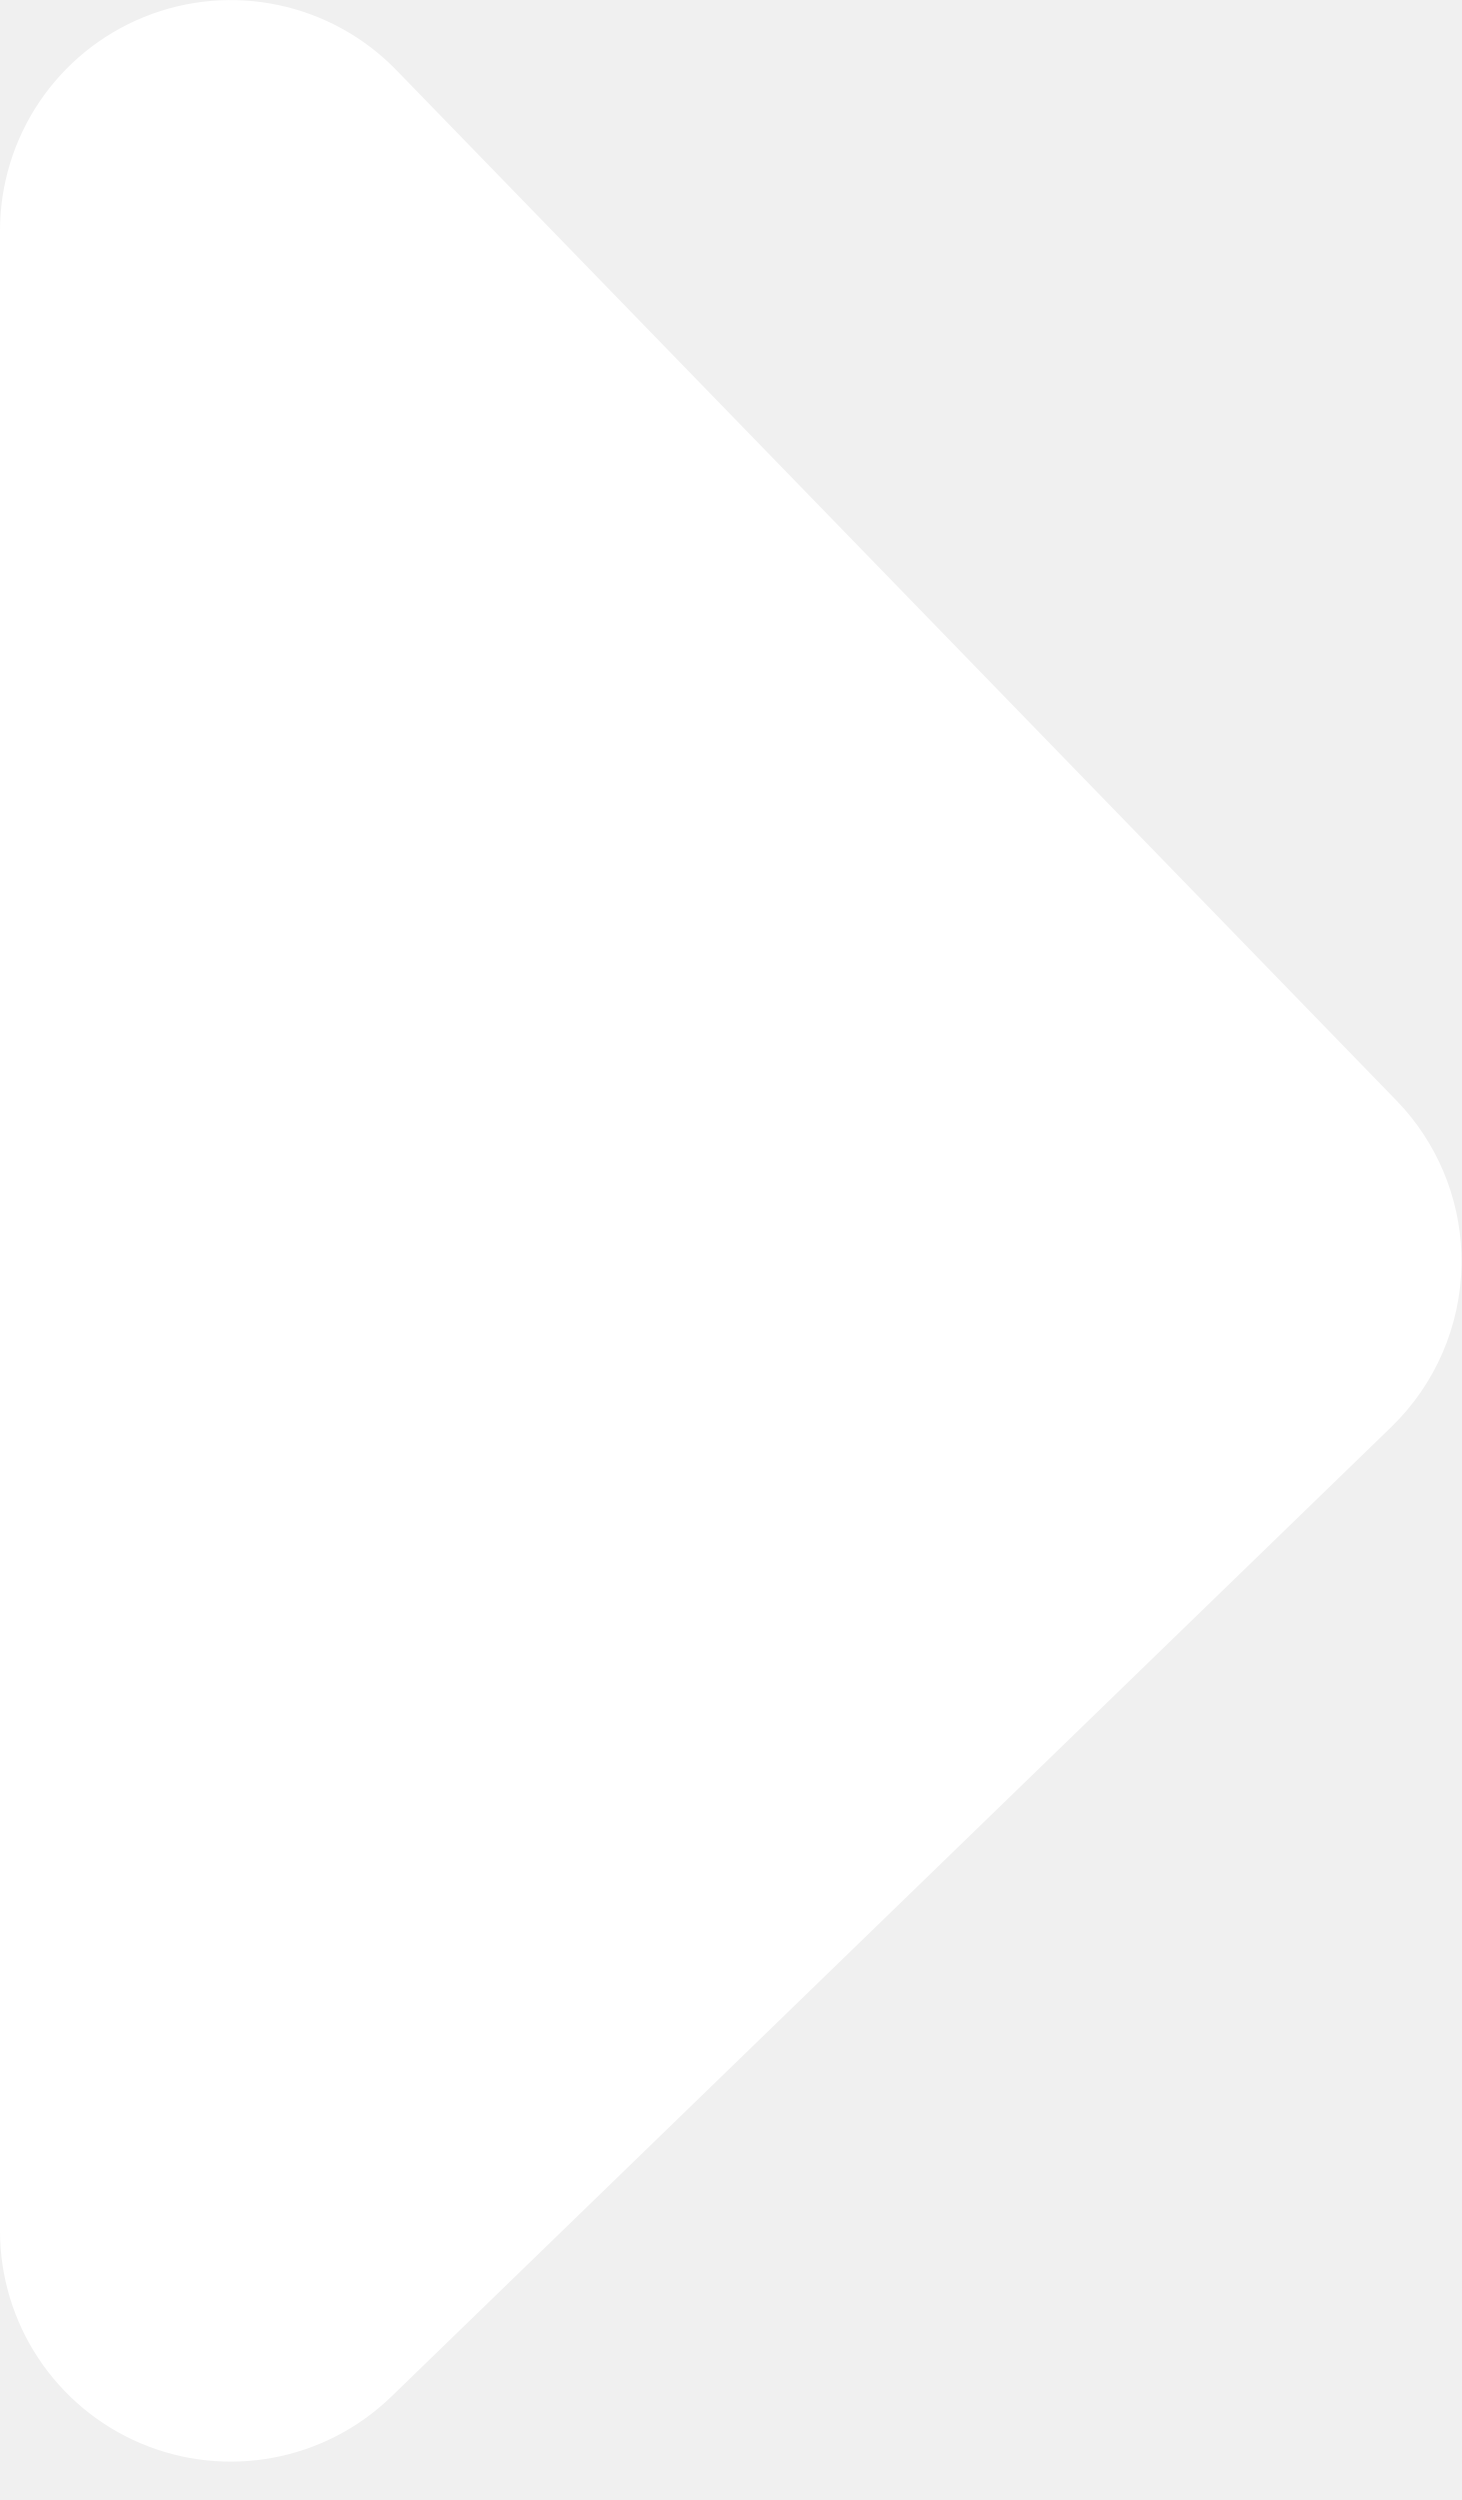
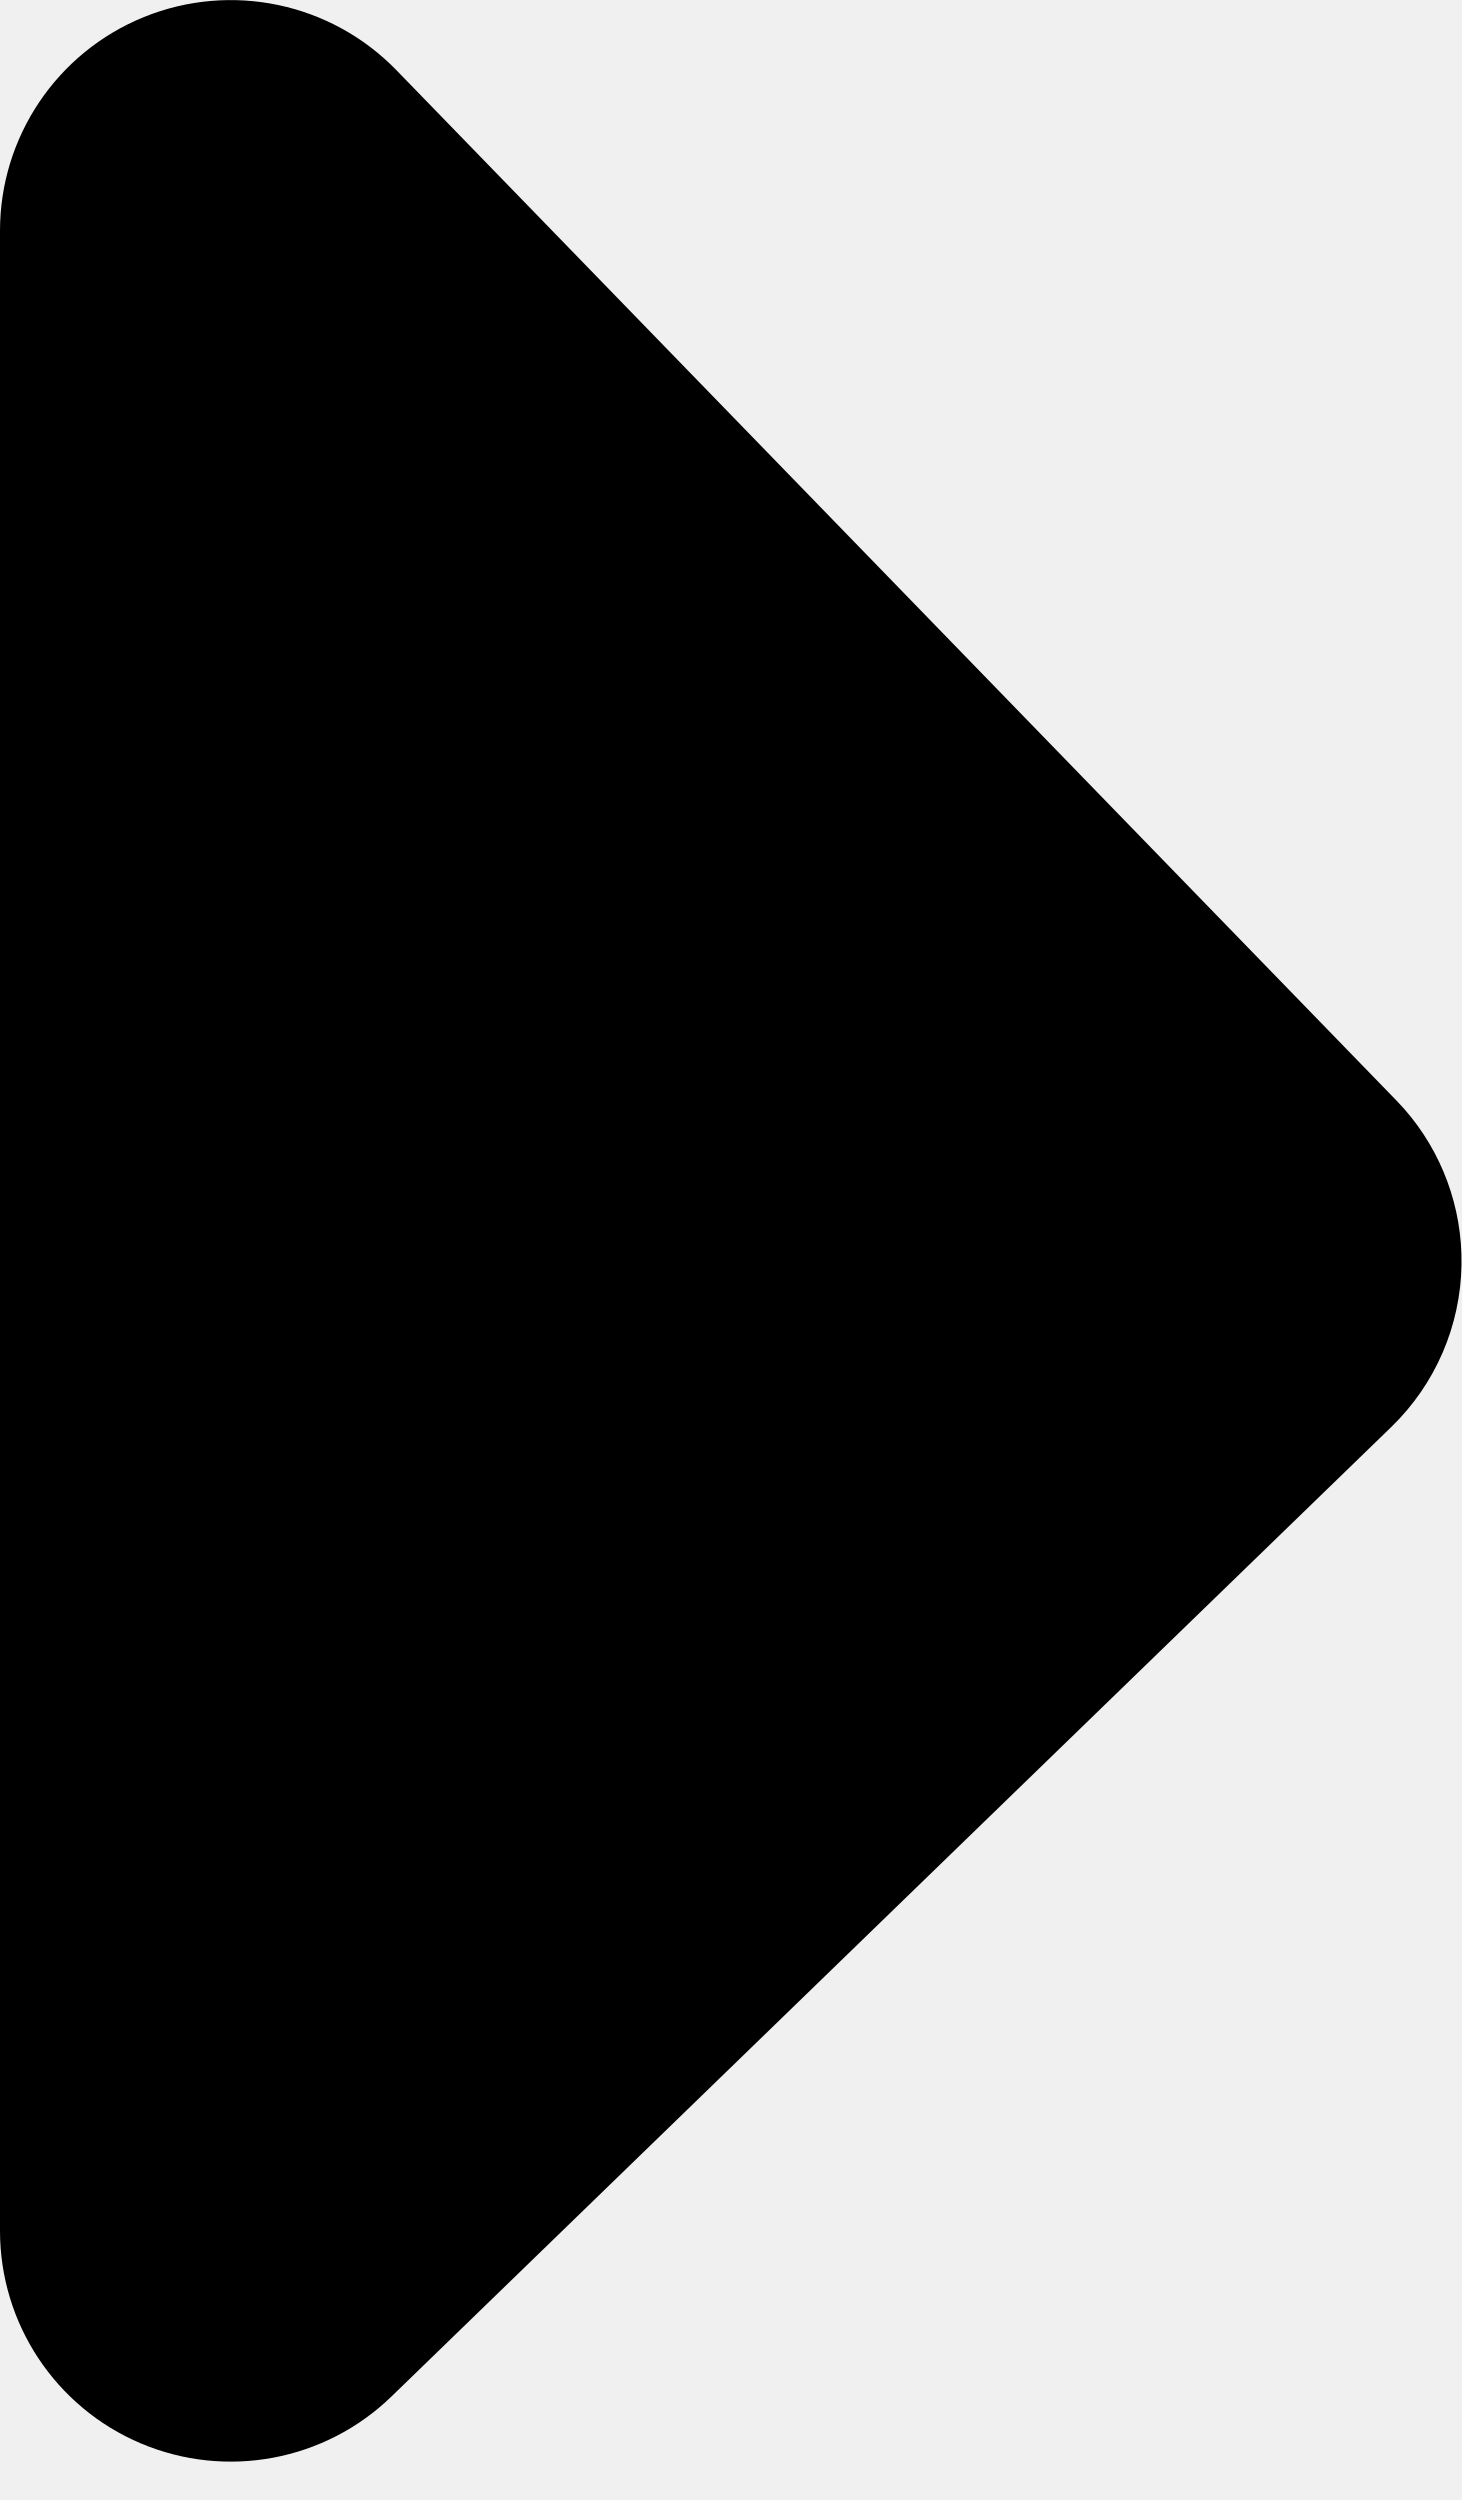
- <svg xmlns="http://www.w3.org/2000/svg" width="38" height="65" viewBox="0 0 38 65" fill="none">
-   <path d="M37.999 32.881C37.975 34.473 37.319 35.99 36.177 37.098L10.177 62.31C8.447 63.987 5.88 64.467 3.661 63.528C1.442 62.588 4.95911e-05 60.412 4.95911e-05 58.002V6.002C0 3.559 1.481 1.36 3.745 0.442C6.009 -0.476 8.604 0.071 10.306 1.824L36.306 28.612L36.508 28.83C37.488 29.946 38.022 31.389 37.999 32.881Z" fill="white" />
+ <svg xmlns="http://www.w3.org/2000/svg" width="38" height="65" viewBox="0 0 38 65">
+   <path d="M37.999 32.881C37.975 34.473 37.319 35.99 36.177 37.098L10.177 62.31C8.447 63.987 5.88 64.467 3.661 63.528C1.442 62.588 4.95911e-05 60.412 4.95911e-05 58.002V6.002C0 3.559 1.481 1.36 3.745 0.442C6.009 -0.476 8.604 0.071 10.306 1.824L36.306 28.612L36.508 28.83C37.488 29.946 38.022 31.389 37.999 32.881Z" />
</svg>
